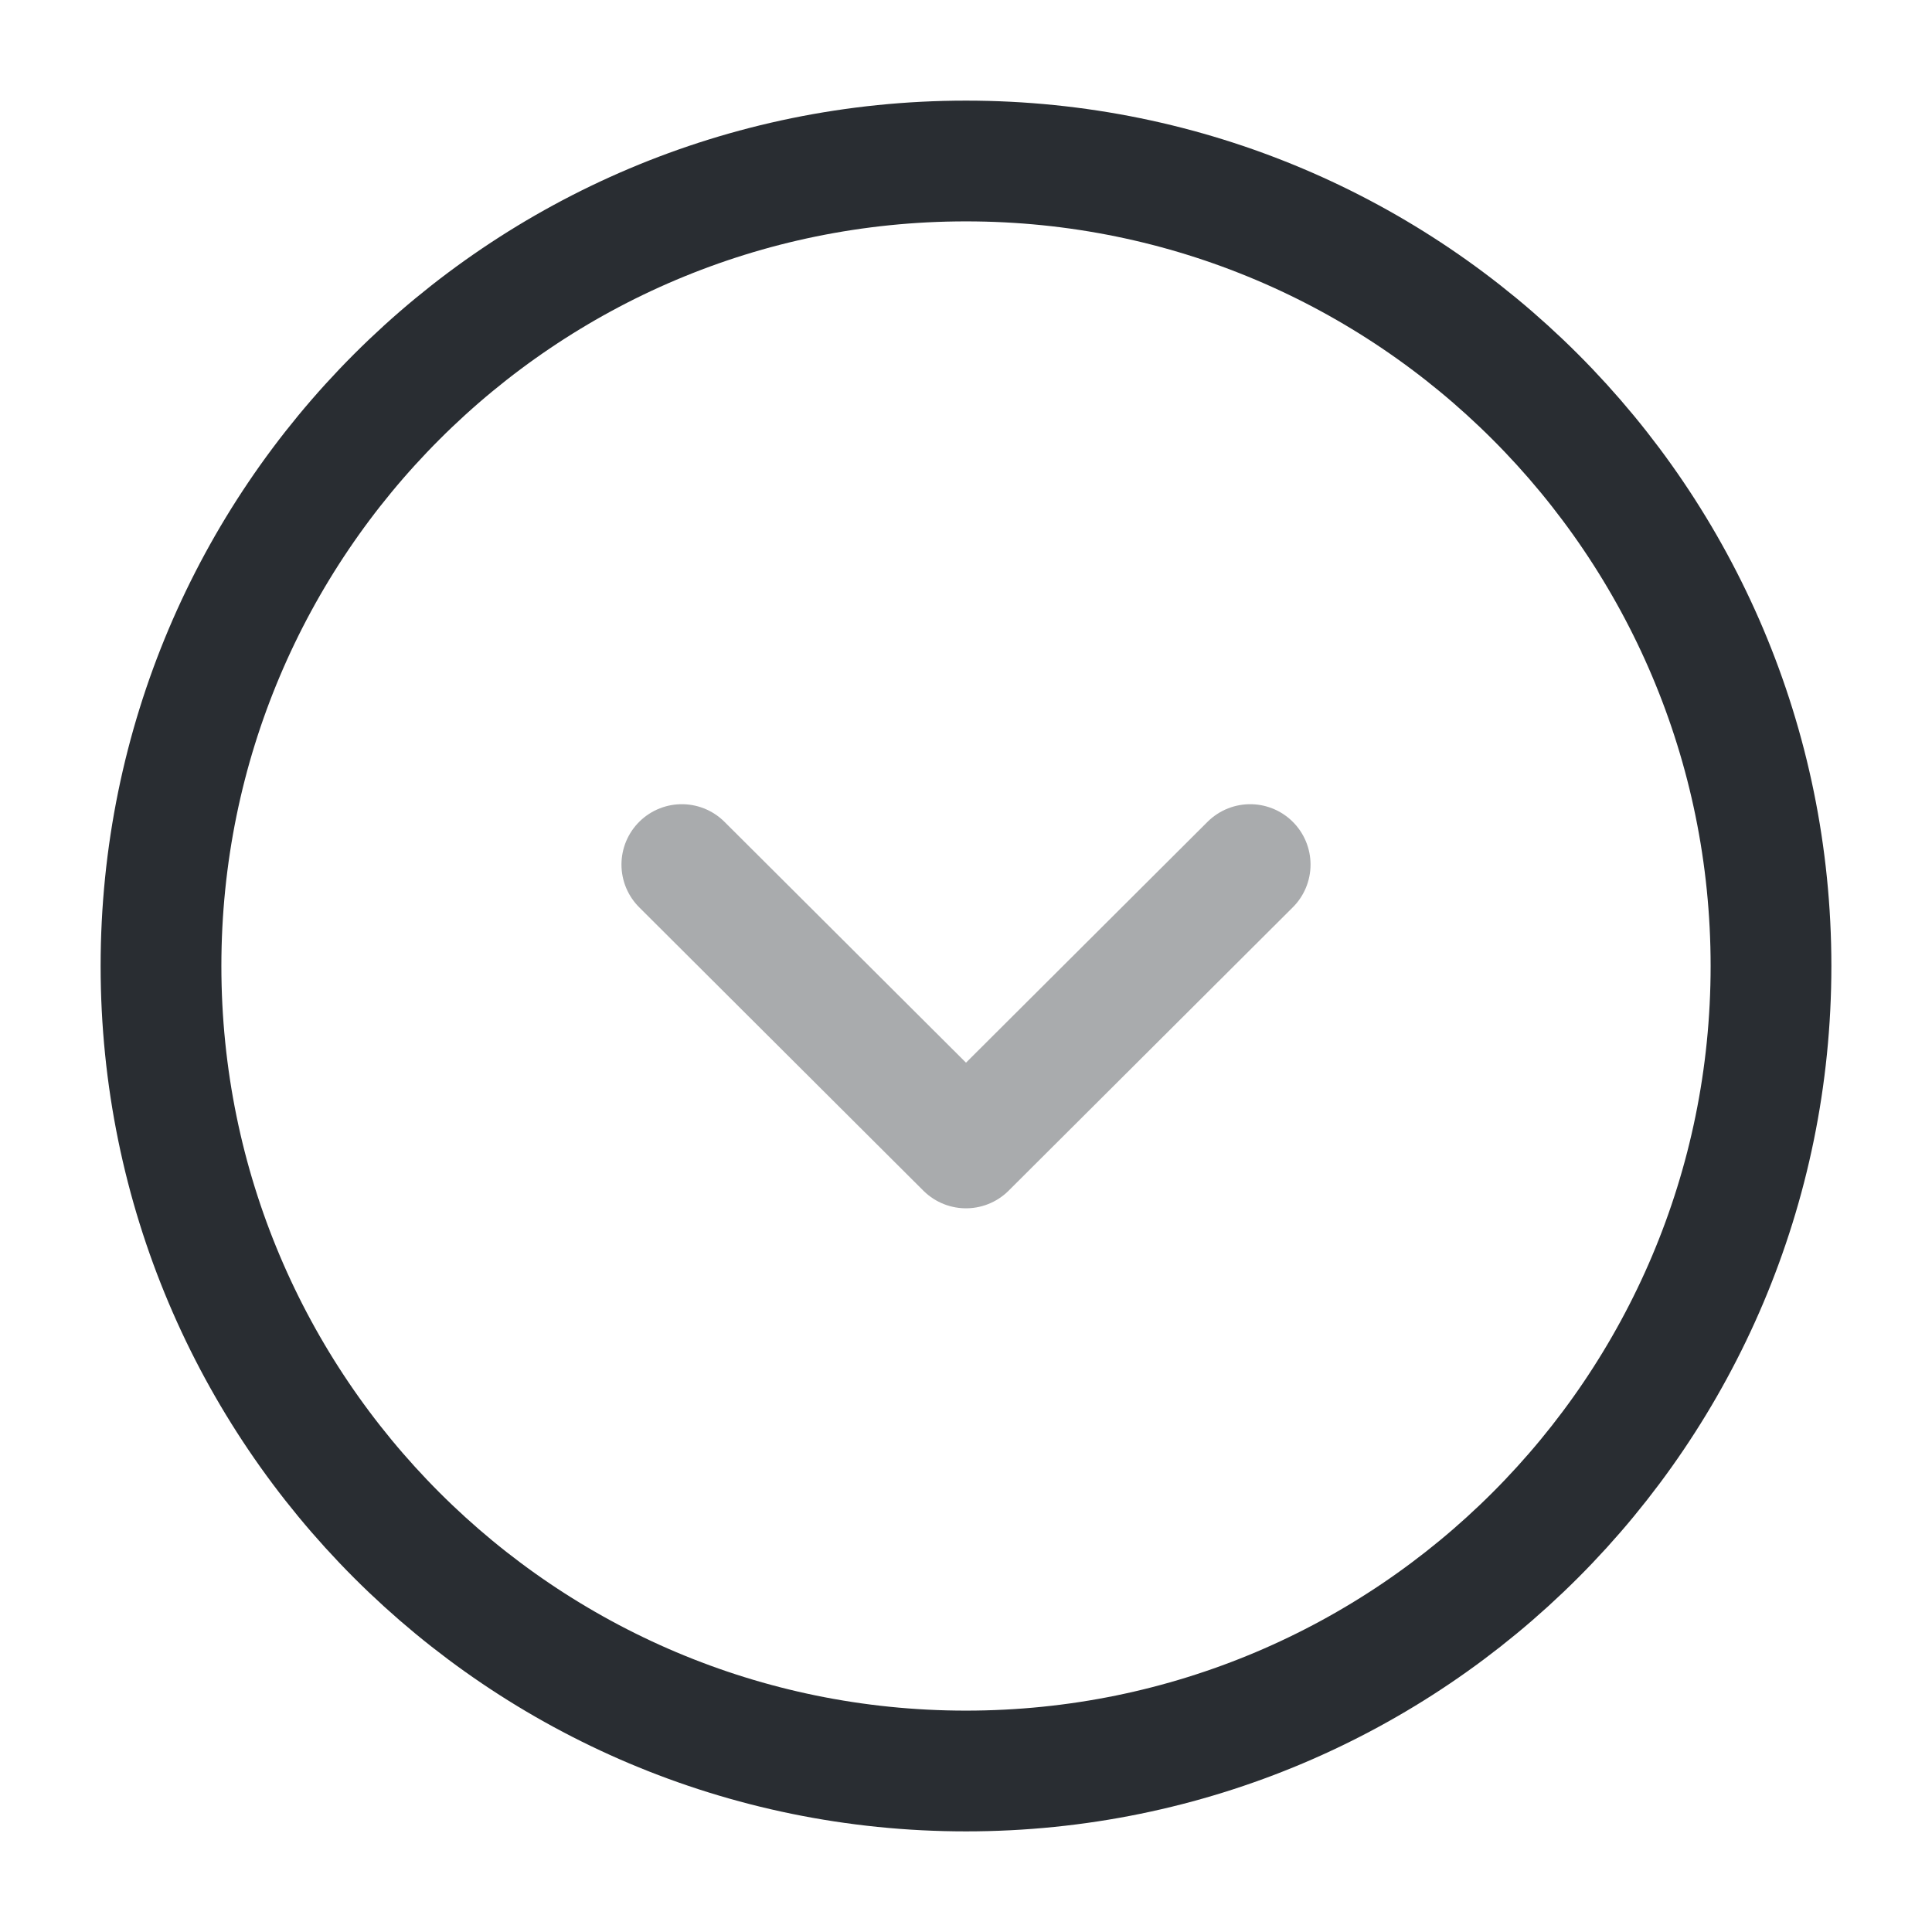
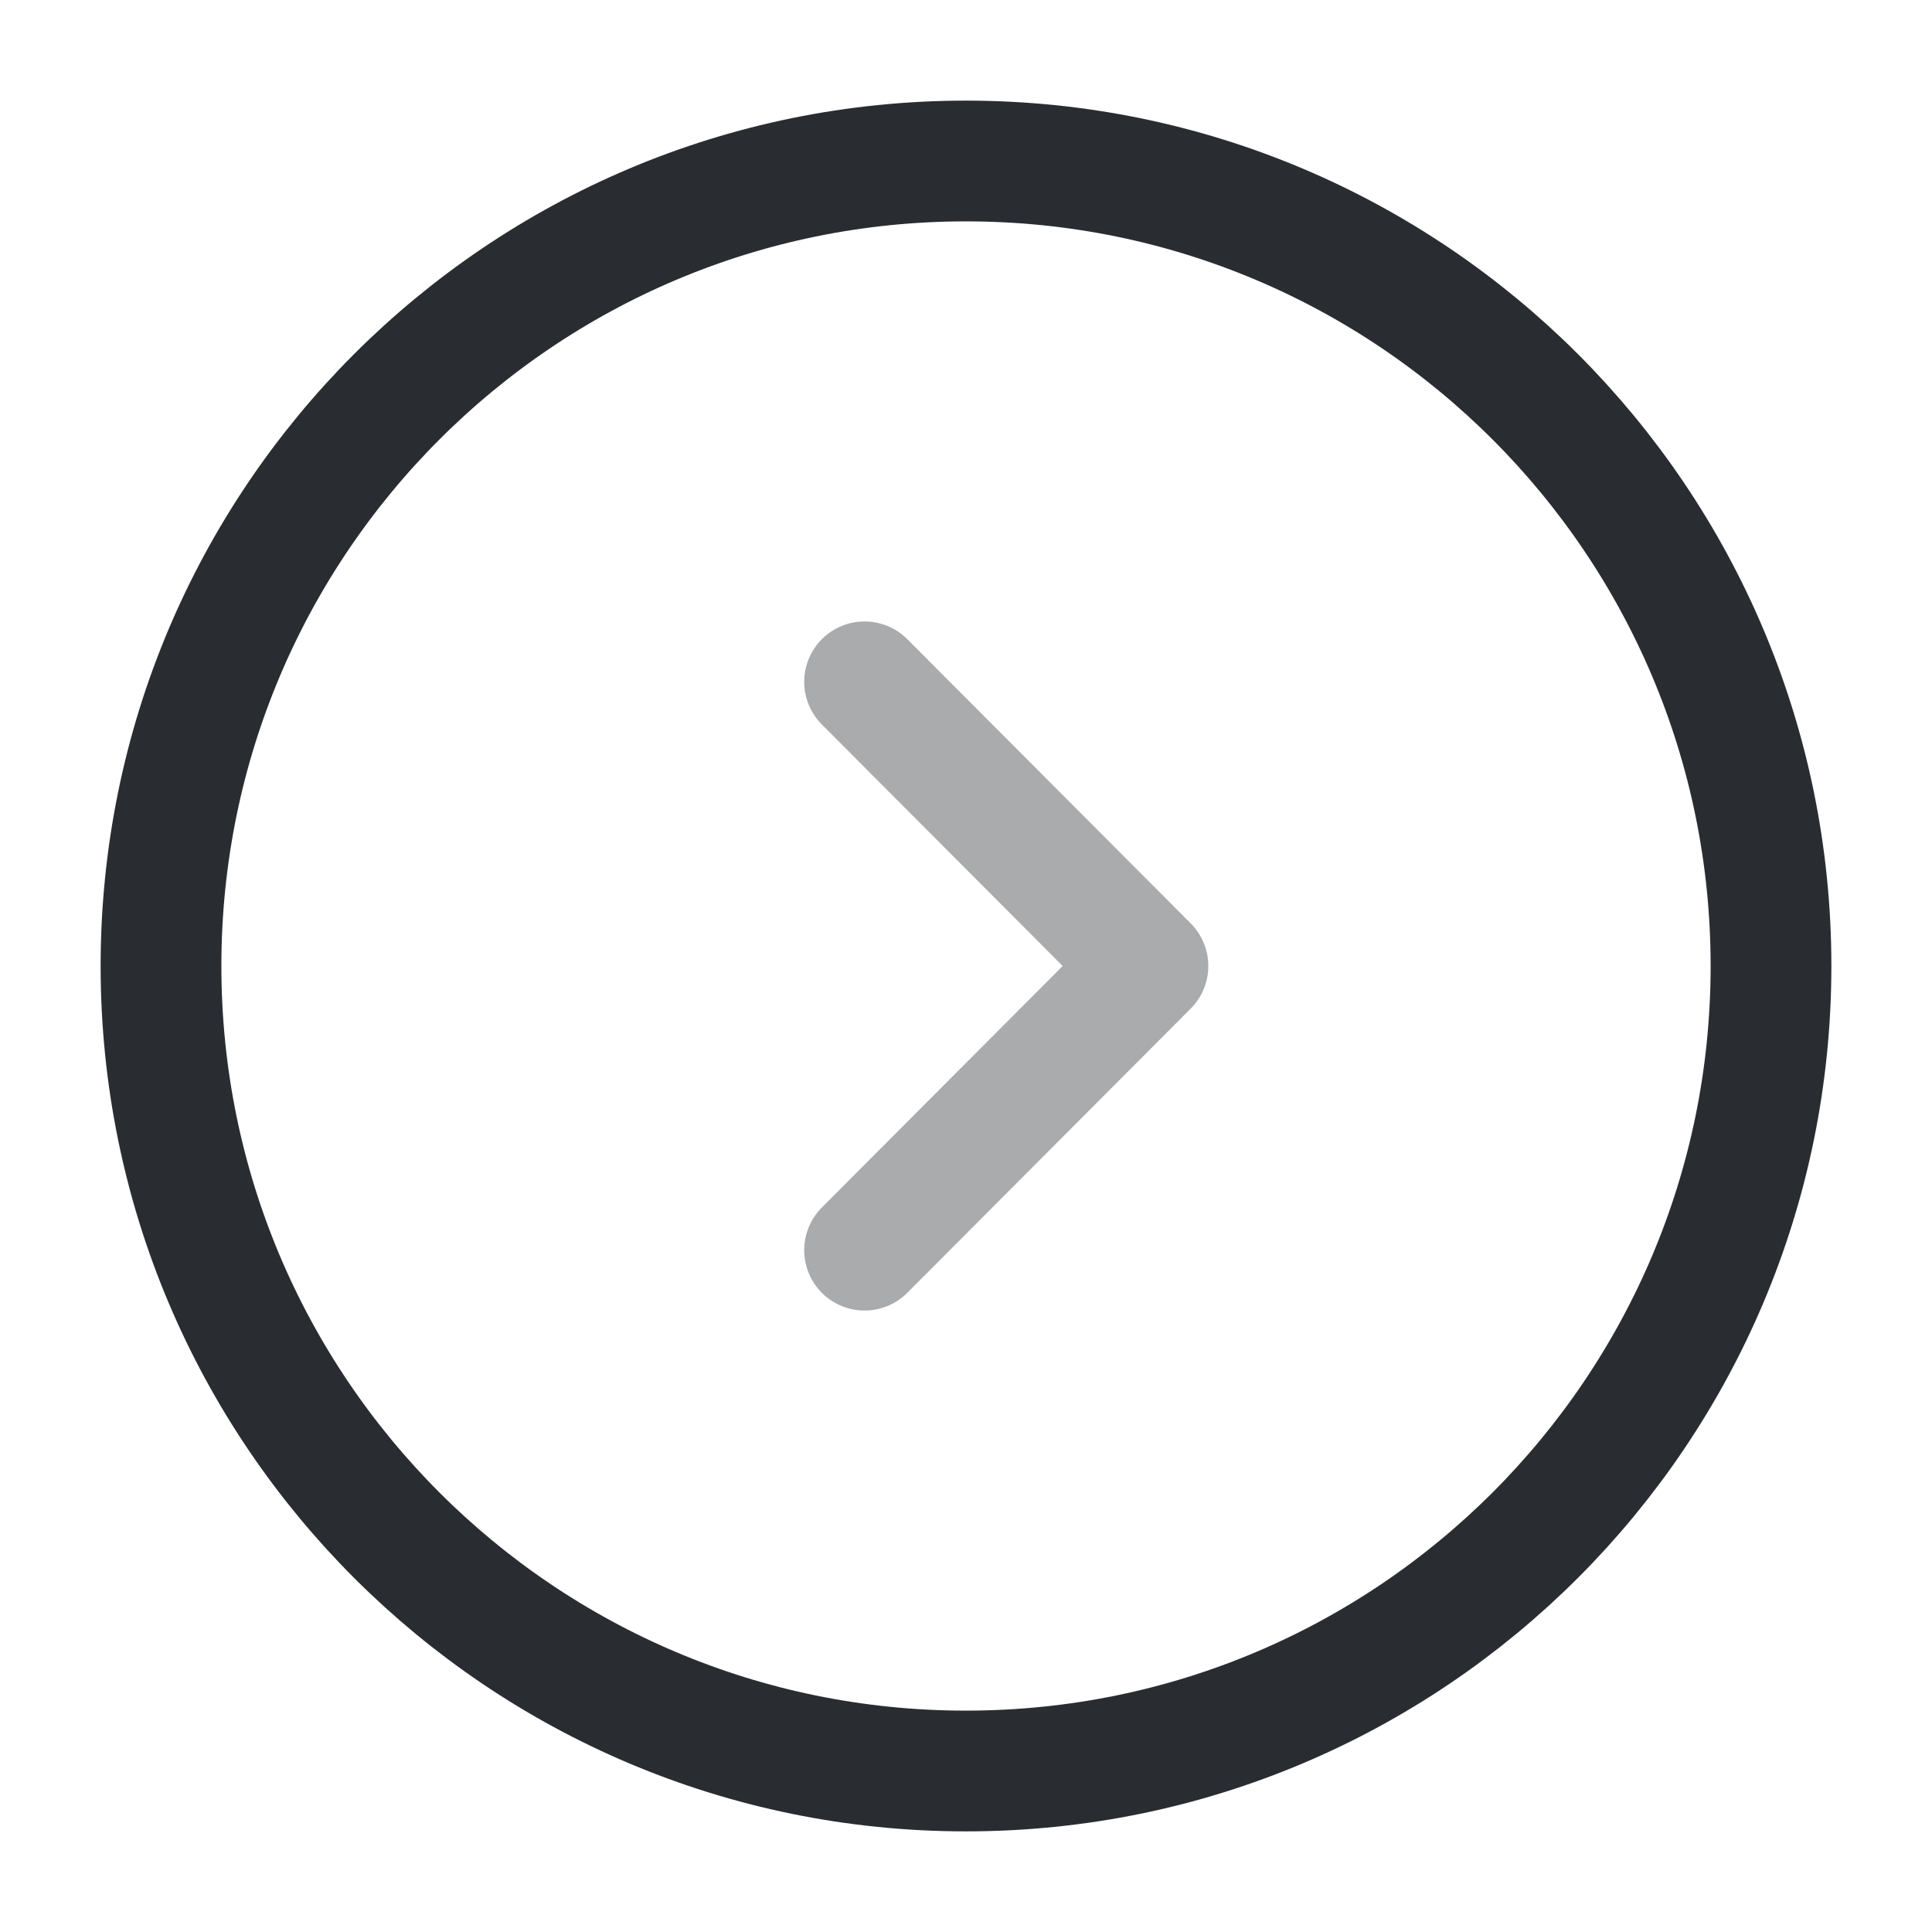
<svg xmlns="http://www.w3.org/2000/svg" width="24" height="24" viewBox="0 0 24 24" fill="none">
  <path d="M12 22C17.523 22 22 17.523 22 12C22 6.477 17.523 2 12 2C6.477 2 2 6.477 2 12C2 17.523 6.477 22 12 22Z" stroke="#292D32" stroke-width="1.5" stroke-miterlimit="10" stroke-linecap="round" stroke-linejoin="round" />
-   <path opacity="0.4" d="M8.47 10.74L12 14.26L15.53 10.74" stroke="#292D32" stroke-width="1.5" stroke-linecap="round" stroke-linejoin="round" />
+   <path opacity="0.4" d="M10.74 15.53L14.26 12L10.74 8.47" stroke="#292D32" stroke-width="1.5" stroke-linecap="round" stroke-linejoin="round" />
</svg>
